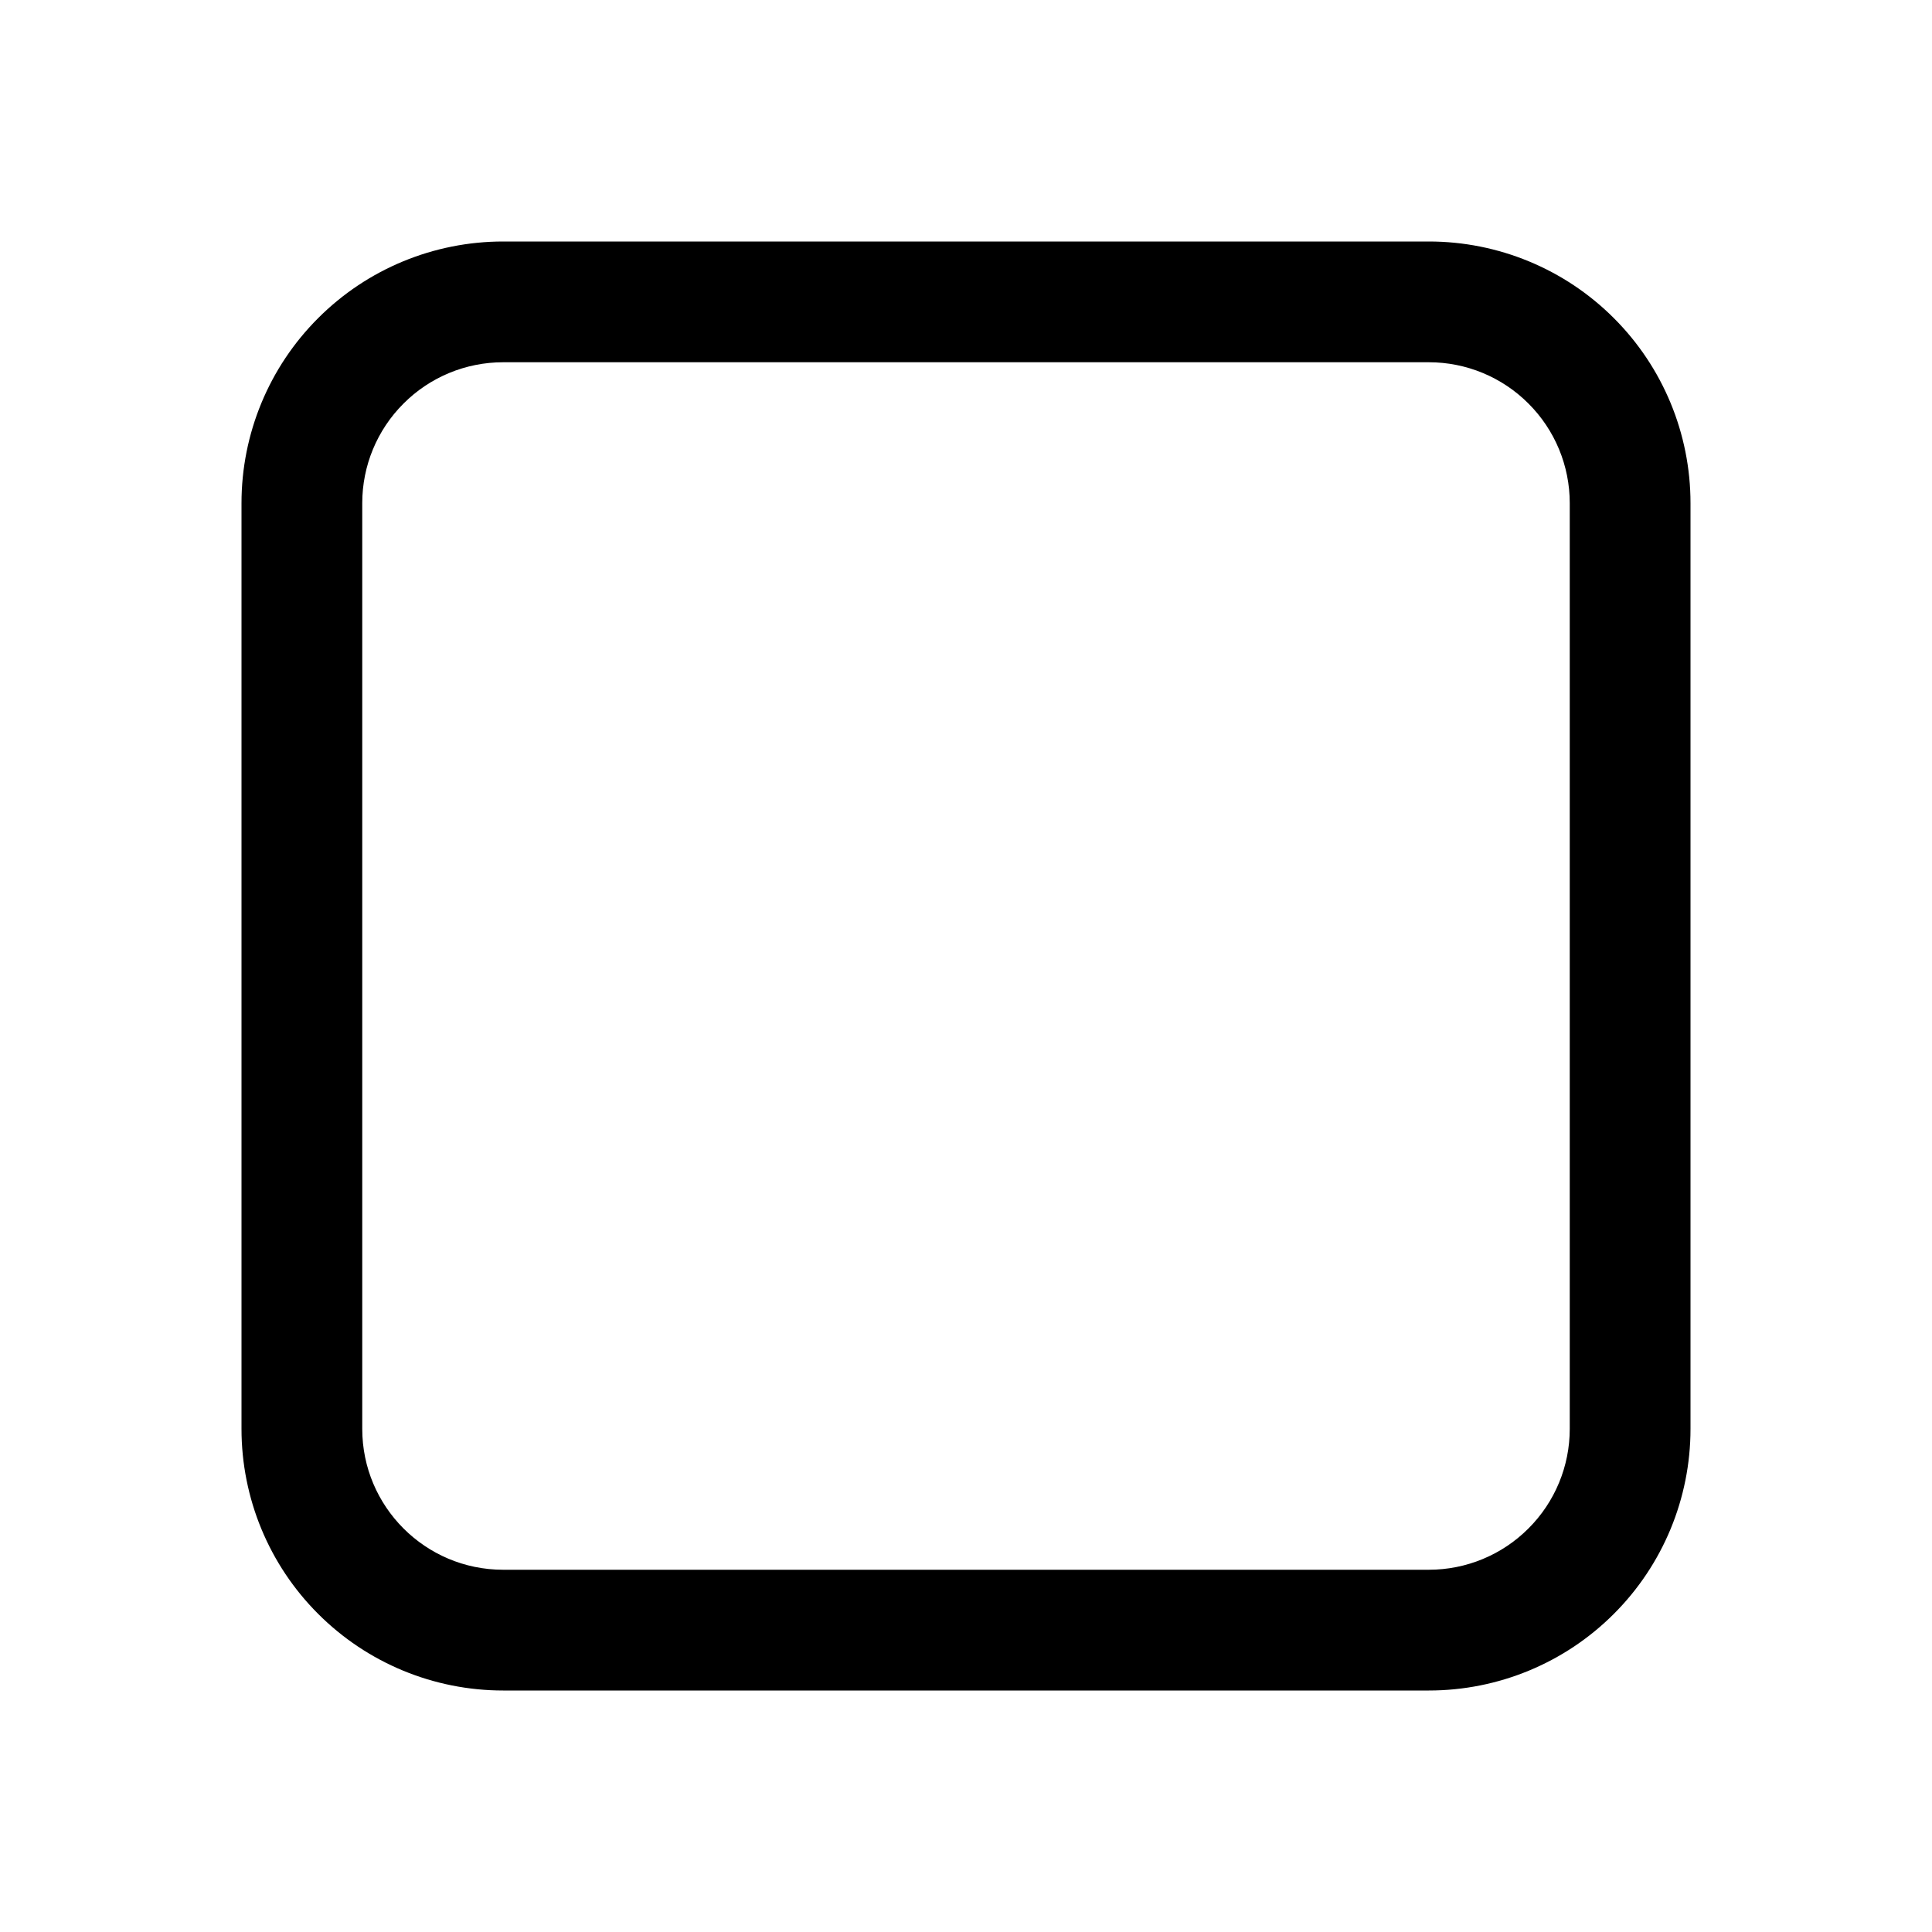
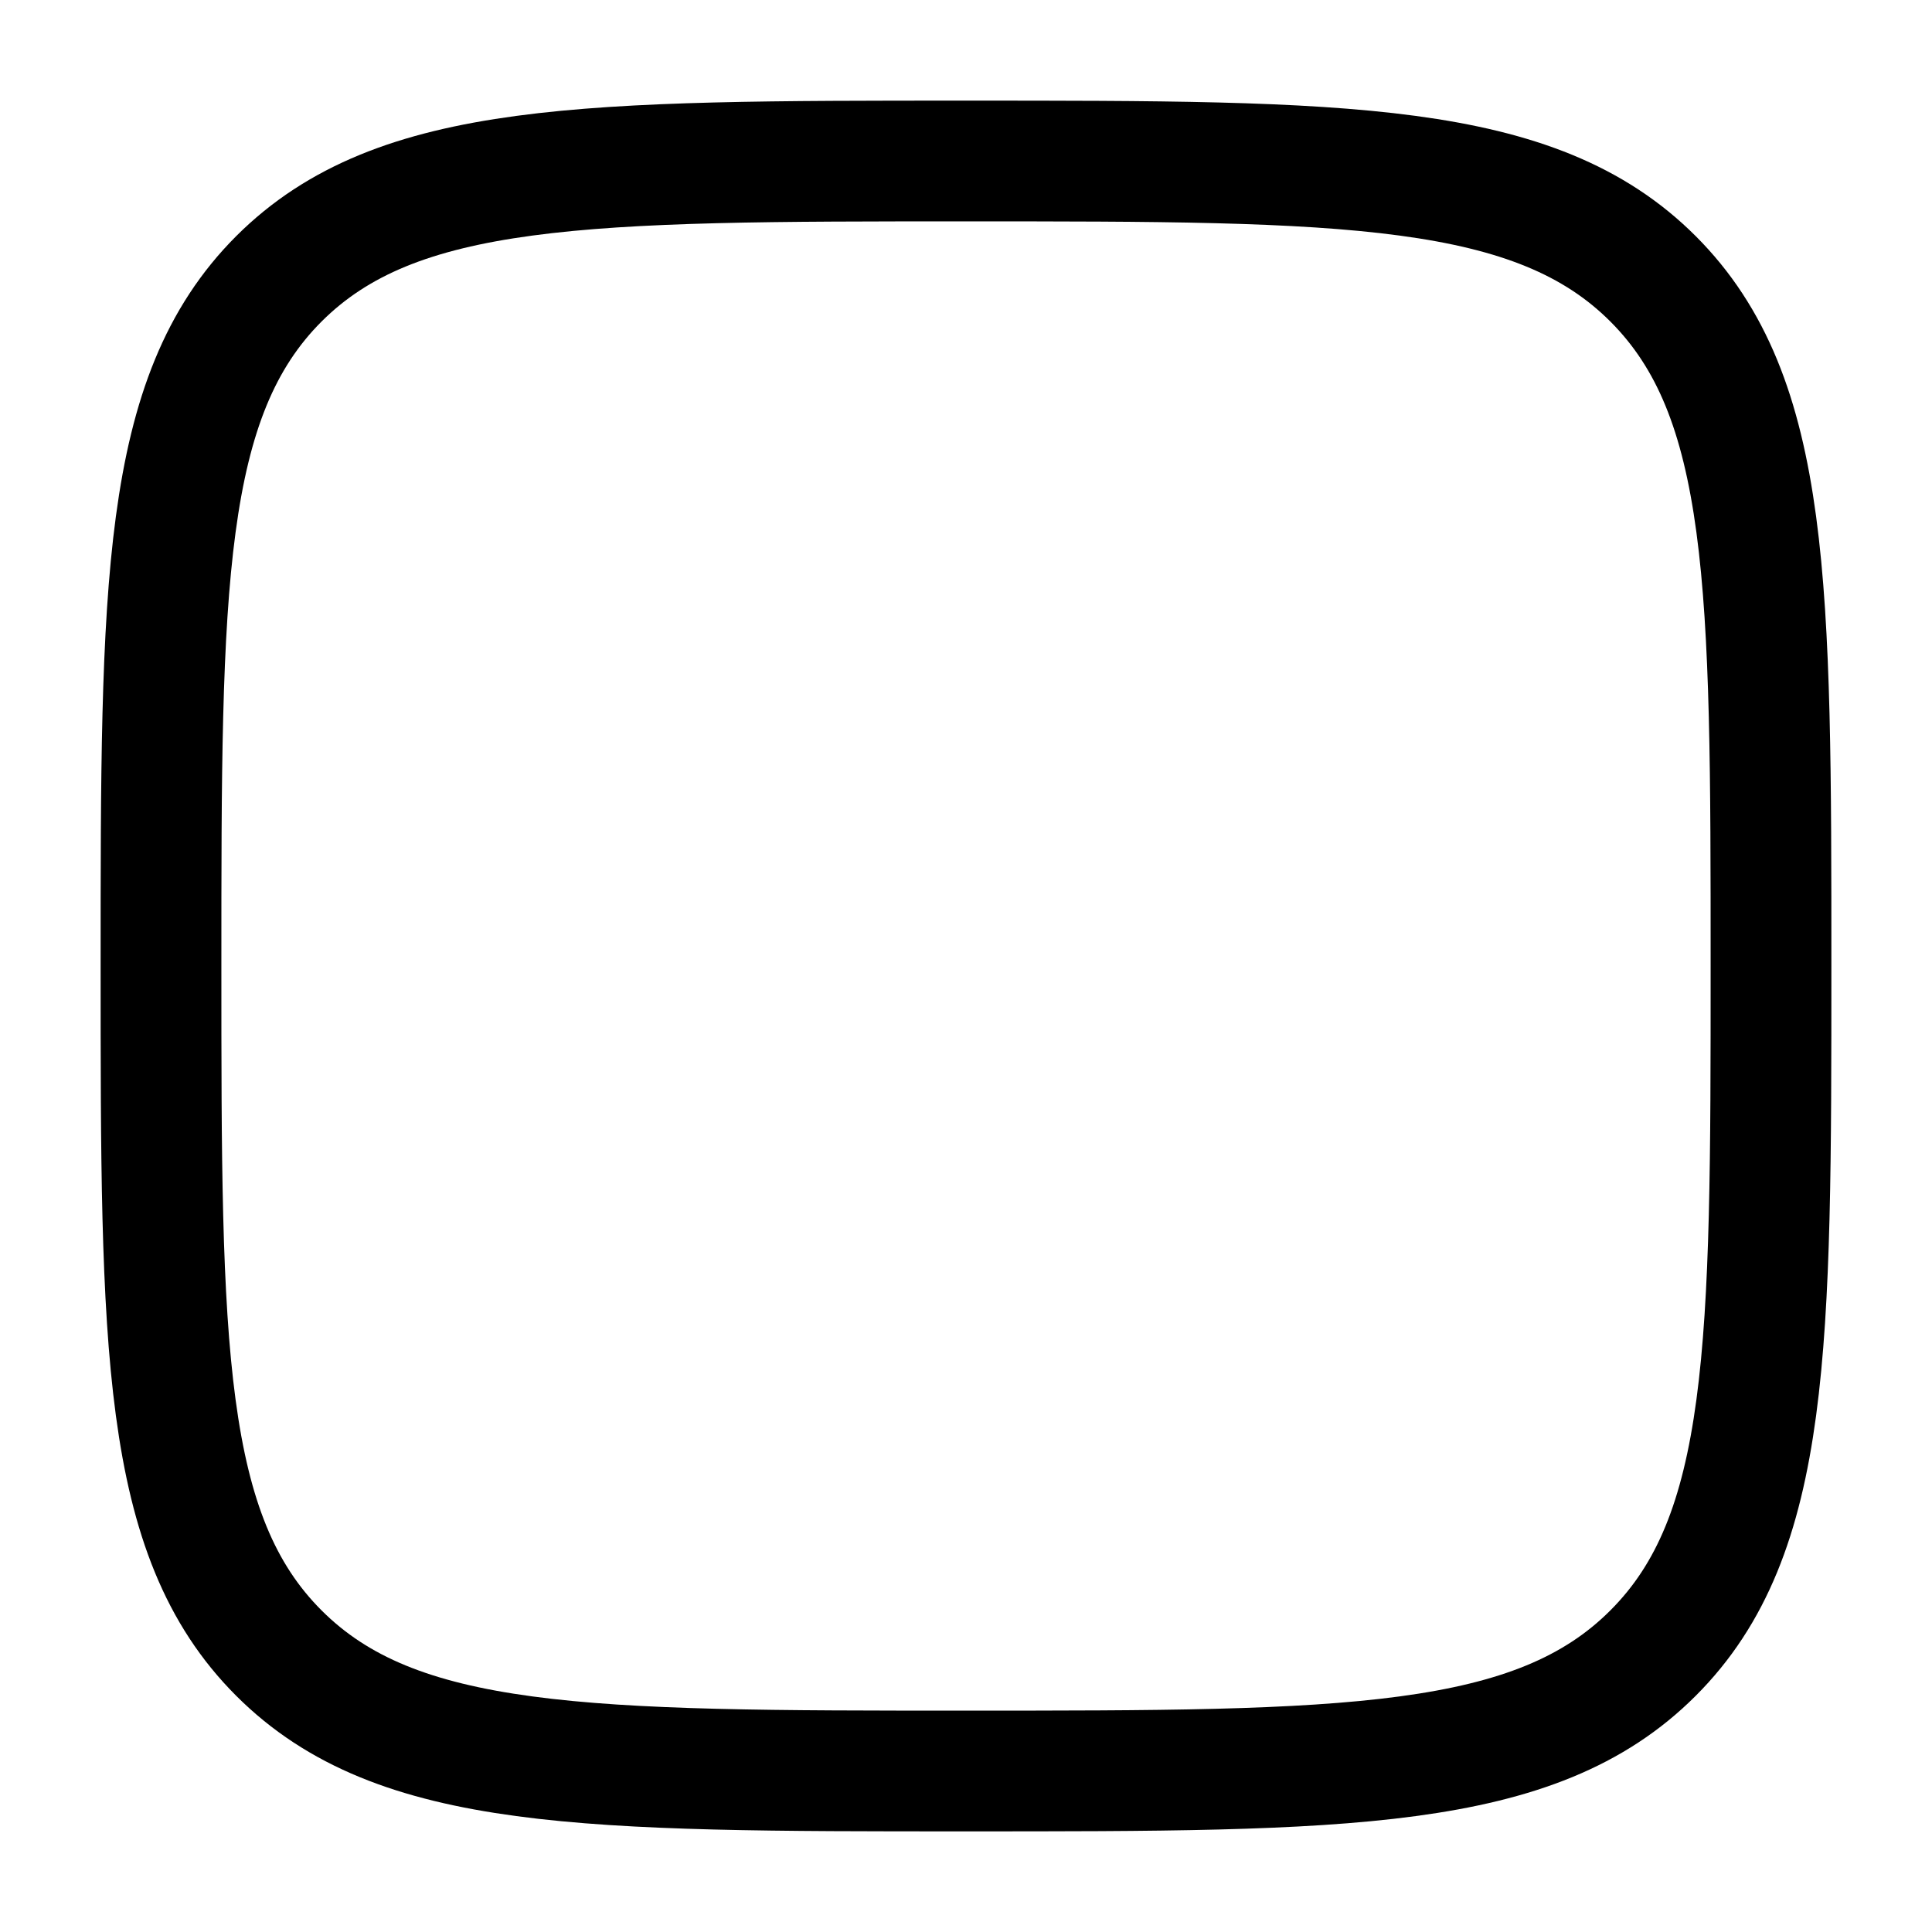
<svg xmlns="http://www.w3.org/2000/svg" width="24" height="24" viewBox="0 0 24 24" fill="none">
-   <path d="M3 6.25C3 5.388 3.342 4.561 3.952 3.952C4.561 3.342 5.388 3 6.25 3H17.75C18.612 3 19.439 3.342 20.048 3.952C20.658 4.561 21 5.388 21 6.25V17.75C21 18.612 20.658 19.439 20.048 20.048C19.439 20.658 18.612 21 17.75 21H6.25C5.388 21 4.561 20.658 3.952 20.048C3.342 19.439 3 18.612 3 17.75V6.25ZM6.25 4.5C5.786 4.5 5.341 4.684 5.013 5.013C4.684 5.341 4.5 5.786 4.5 6.25V17.75C4.5 18.716 5.284 19.5 6.25 19.5H17.75C18.214 19.5 18.659 19.316 18.987 18.987C19.316 18.659 19.5 18.214 19.5 17.75V6.25C19.5 5.786 19.316 5.341 18.987 5.013C18.659 4.684 18.214 4.5 17.75 4.5H6.25Z" fill="black" />
+   <path d="M2 12C2 7.286 2 4.929 3.464 3.464C4.93 2 7.286 2 12 2C16.714 2 19.071 2 20.535 3.464C22 4.93 22 7.286 22 12C22 16.714 22 19.071 20.535 20.535C19.072 22 16.714 22 12 22C7.286 22 4.929 22 3.464 20.535C2 19.072 2 16.714 2 12Z" stroke="black" stroke-width="1.5" />
</svg>
